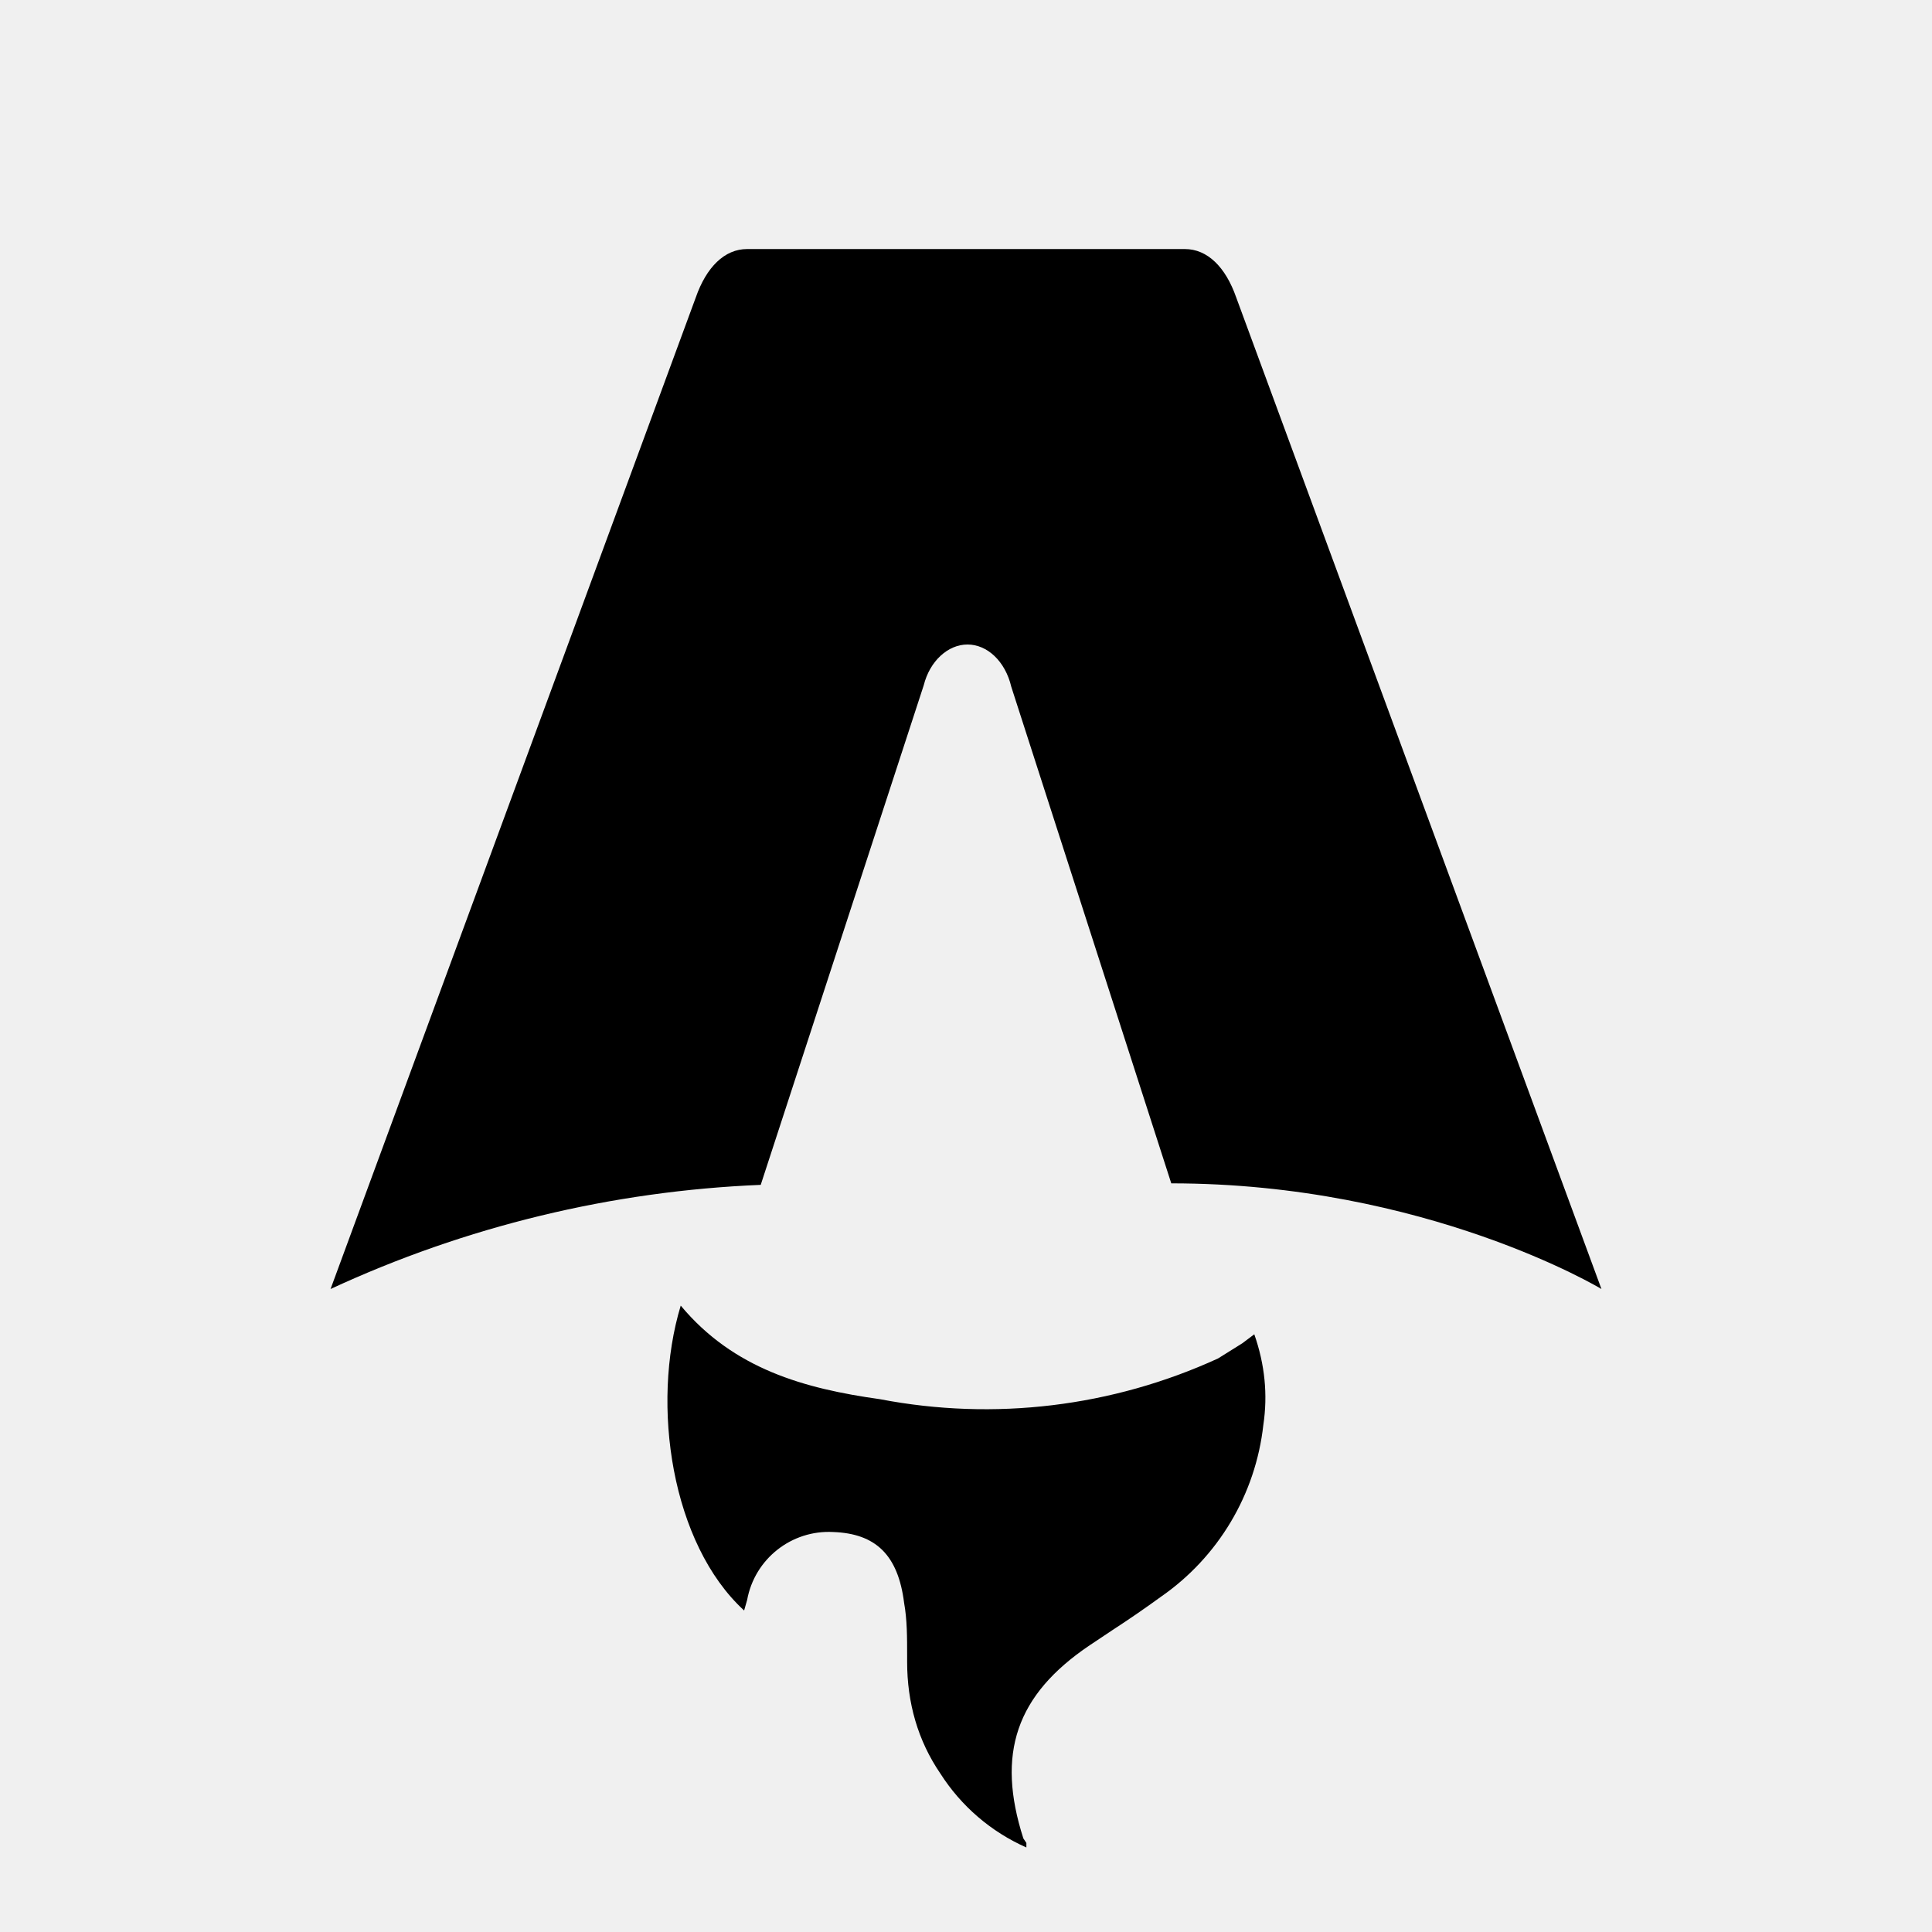
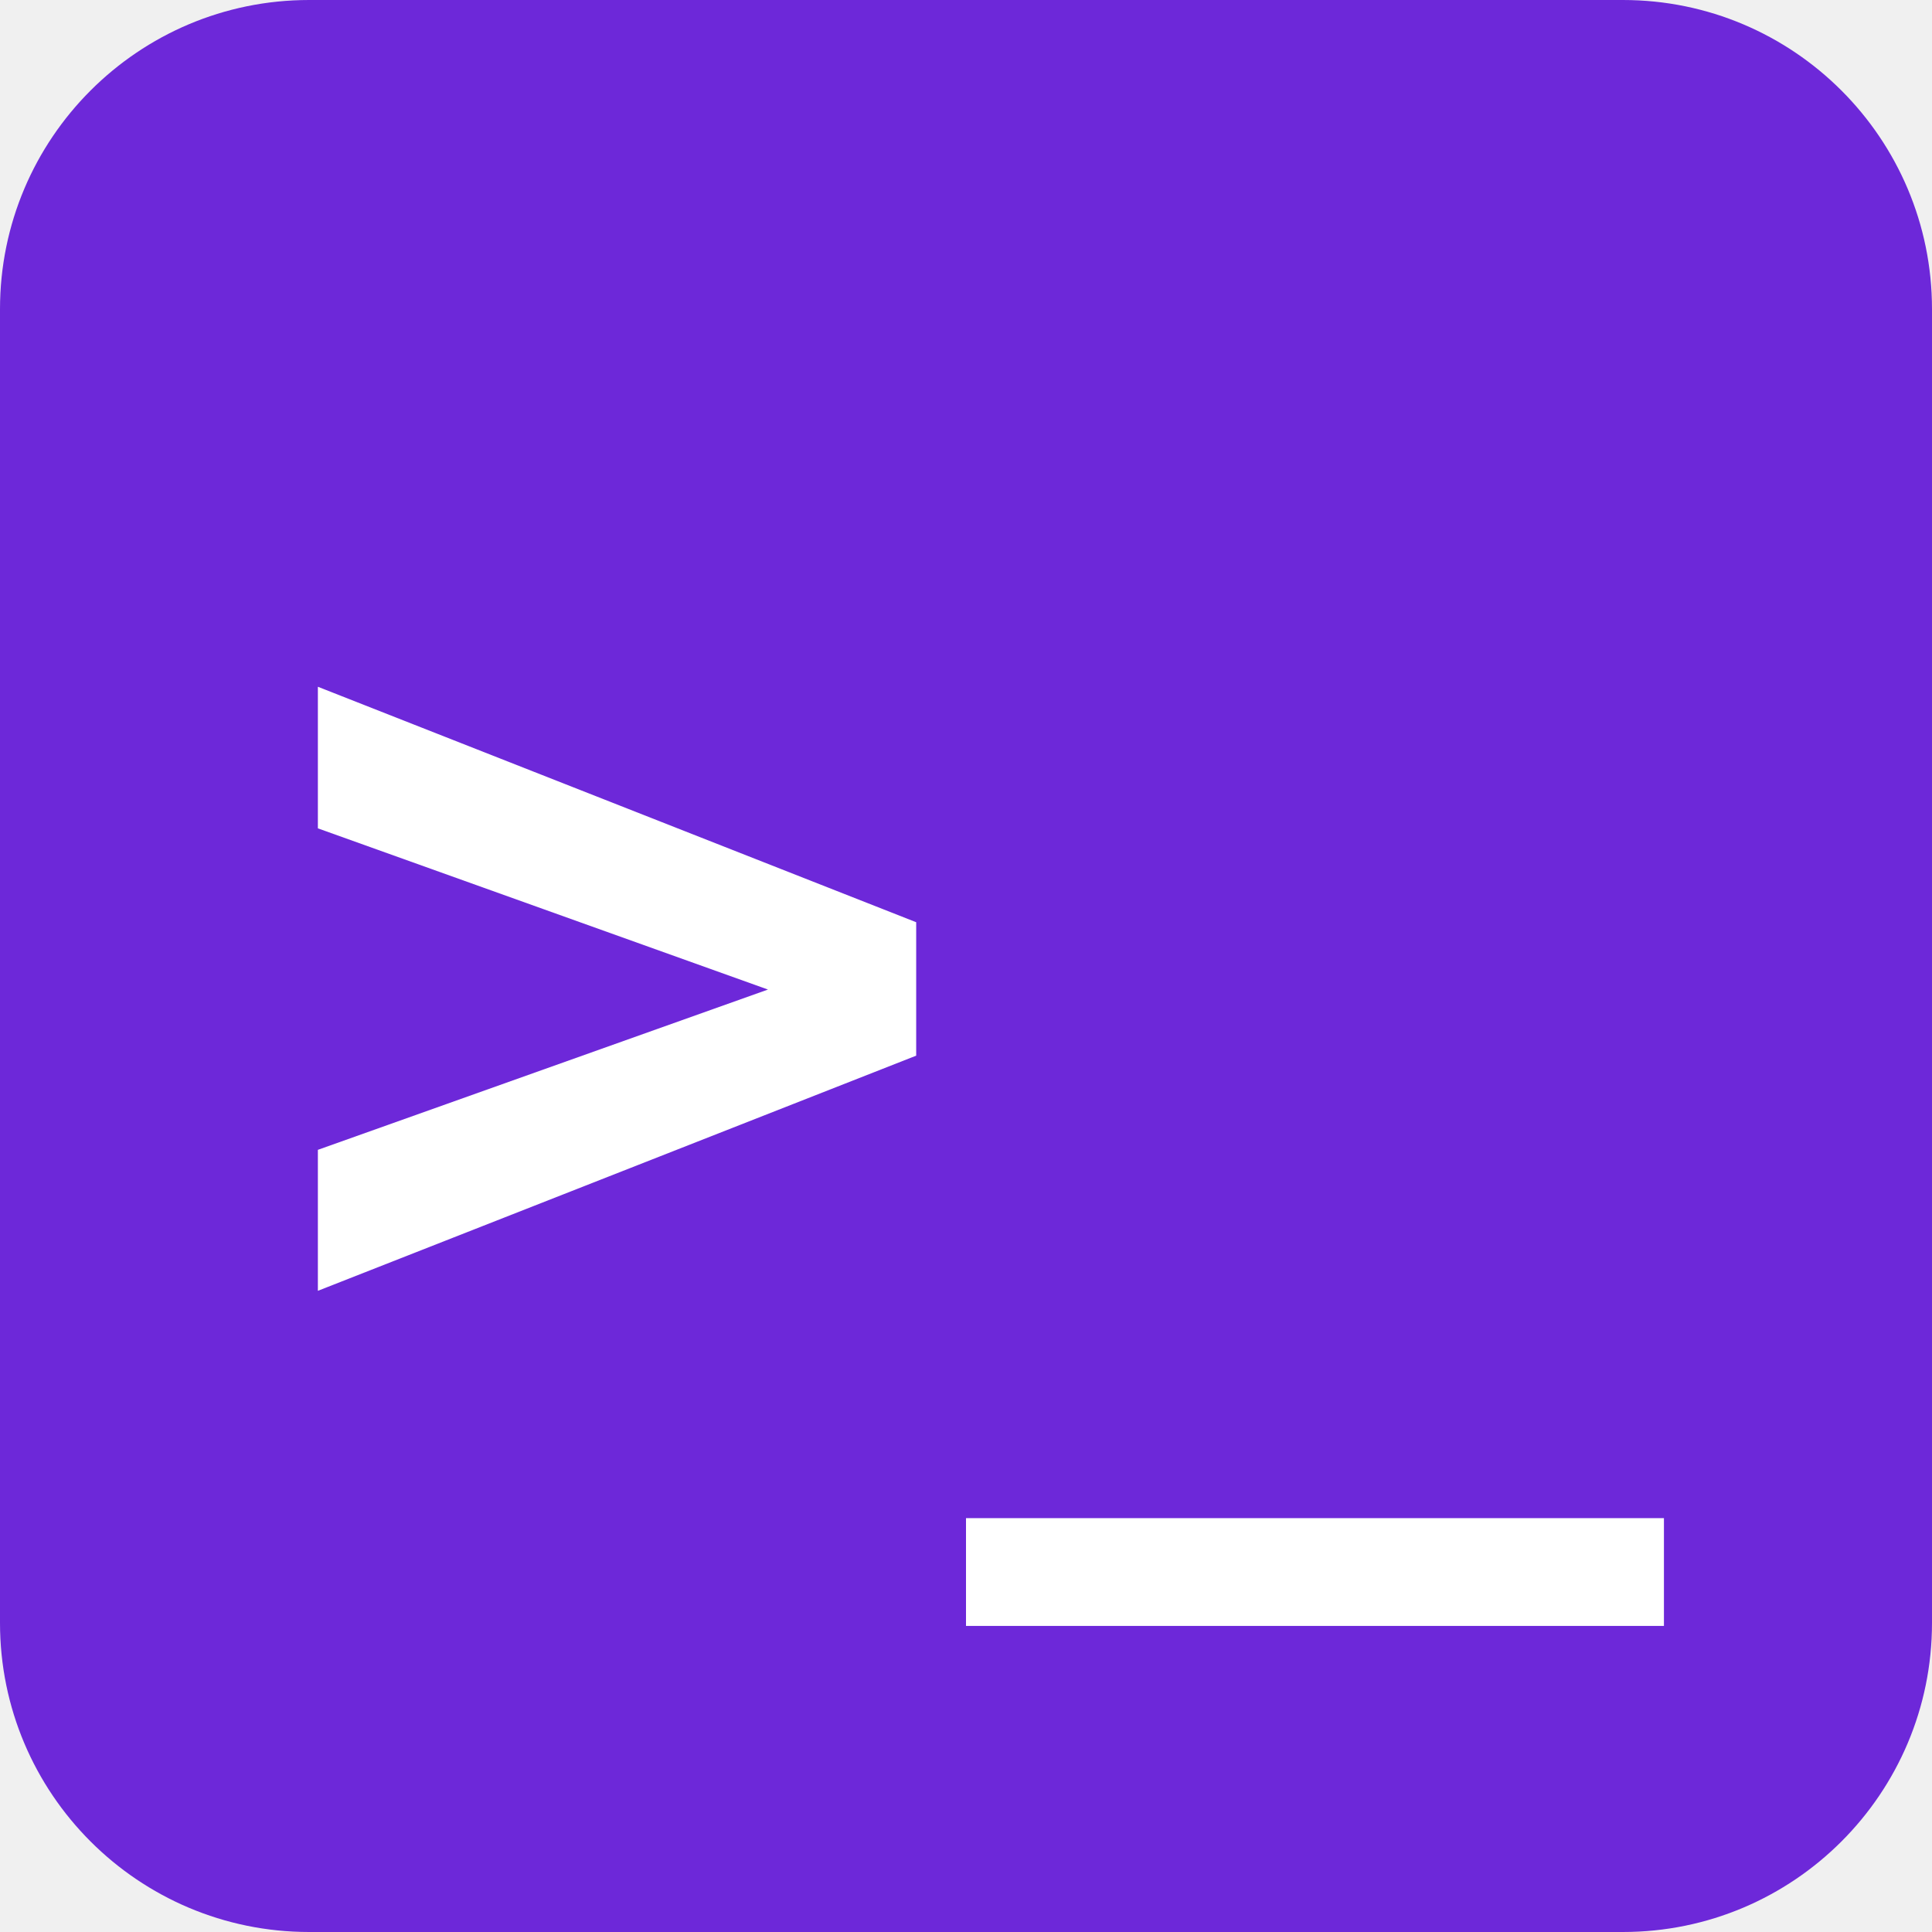
- <svg xmlns="http://www.w3.org/2000/svg" fill="none" viewBox="0 0 128 128">
-   <path d="M50.4 78.5a75.1 75.1 0 0 0-28.5 6.9l24.2-65.7c.7-2 1.9-3.2 3.4-3.2h29c1.5 0 2.7 1.2 3.4 3.2l24.2 65.7s-11.6-7-28.5-7L67 45.5c-.4-1.7-1.6-2.8-2.9-2.8-1.3 0-2.5 1.1-2.9 2.7L50.4 78.5Zm-1.1 28.2Zm-4.2-20.2c-2 6.6-.6 15.8 4.2 20.2a17.5 17.5 0 0 1 .2-.7 5.5 5.5 0 0 1 5.7-4.5c2.8.1 4.3 1.5 4.7 4.7.2 1.1.2 2.3.2 3.5v.4c0 2.7.7 5.2 2.2 7.4a13 13 0 0 0 5.7 4.9v-.3l-.2-.3c-1.8-5.6-.5-9.5 4.4-12.8l1.5-1a73 73 0 0 0 3.2-2.2 16 16 0 0 0 6.8-11.4c.3-2 .1-4-.6-6l-.8.6-1.6 1a37 37 0 0 1-22.4 2.7c-5-.7-9.7-2-13.2-6.2Z" />
-   <style>
-         path { fill: #000; }
-         @media (prefers-color-scheme: dark) {
-             path { fill: #FFF; }
-         }
-     </style>
+ <svg xmlns="http://www.w3.org/2000/svg" viewBox="0 0 100 100">
+   <rect width="100" height="100" rx="16" fill="#6d28d9" />
+   <text x="50" y="70" font-size="60" text-anchor="middle" fill="white" font-family="monospace" font-weight="bold">&gt;_</text>
</svg>
